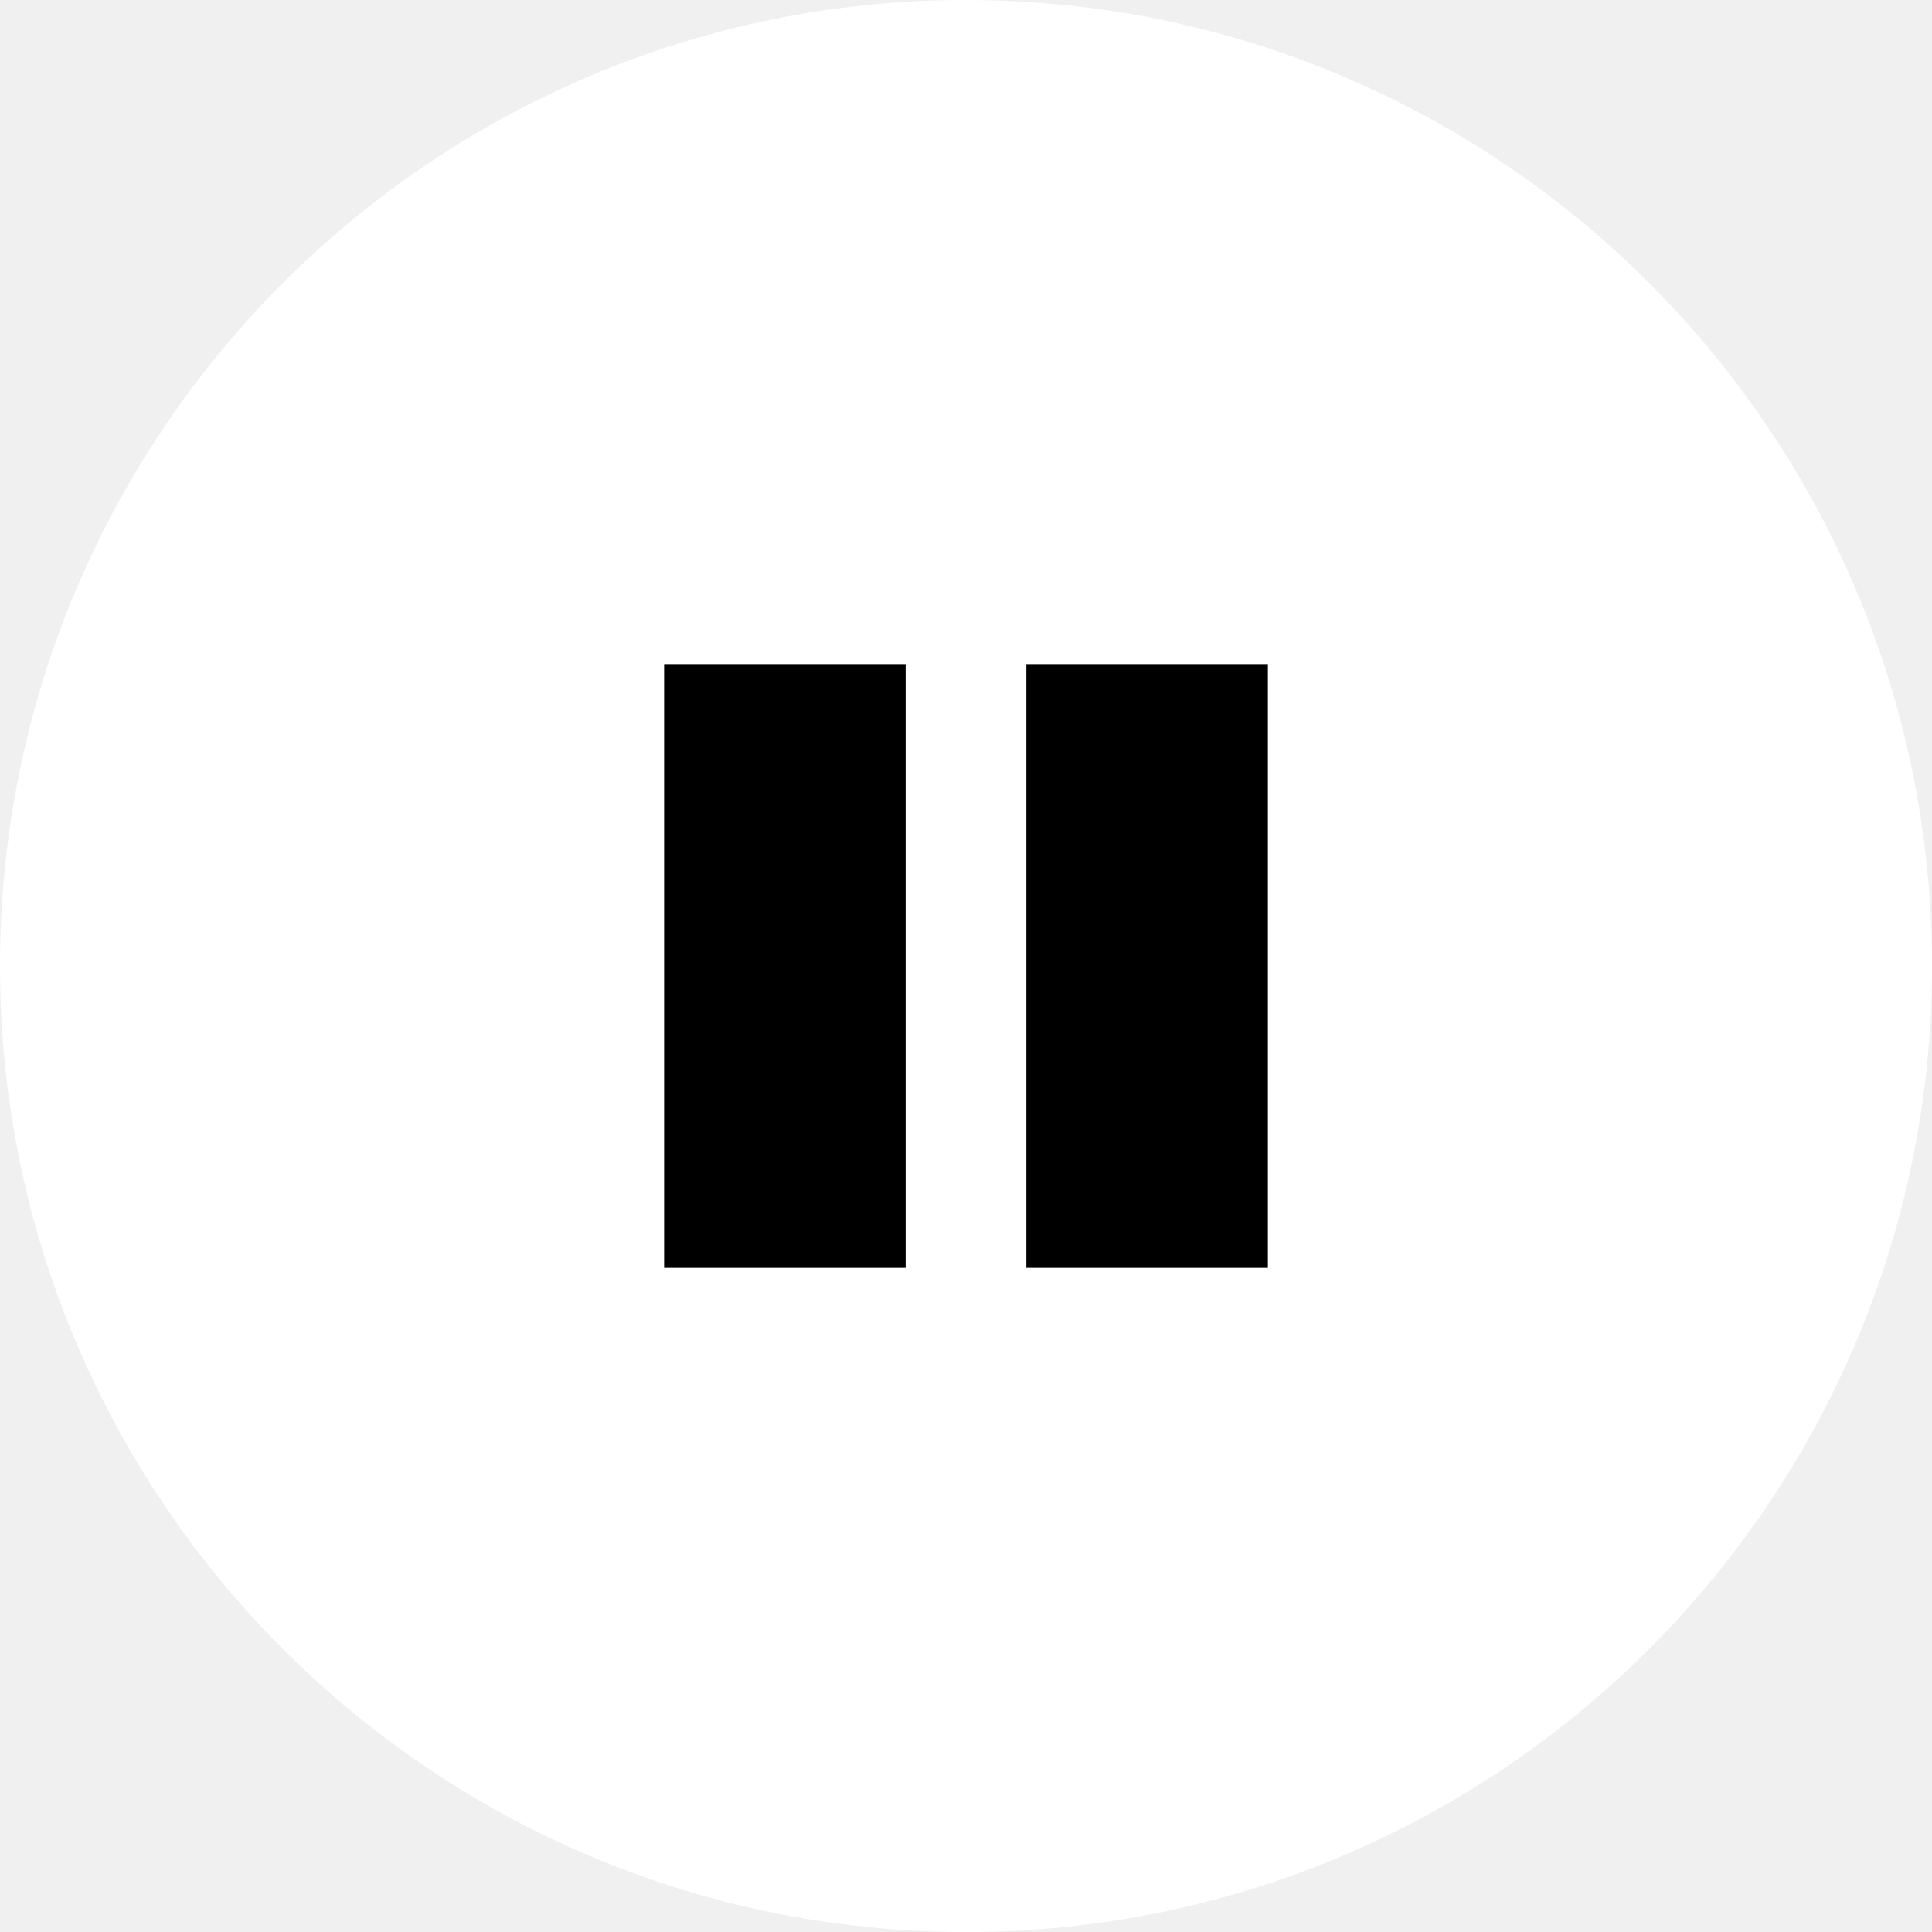
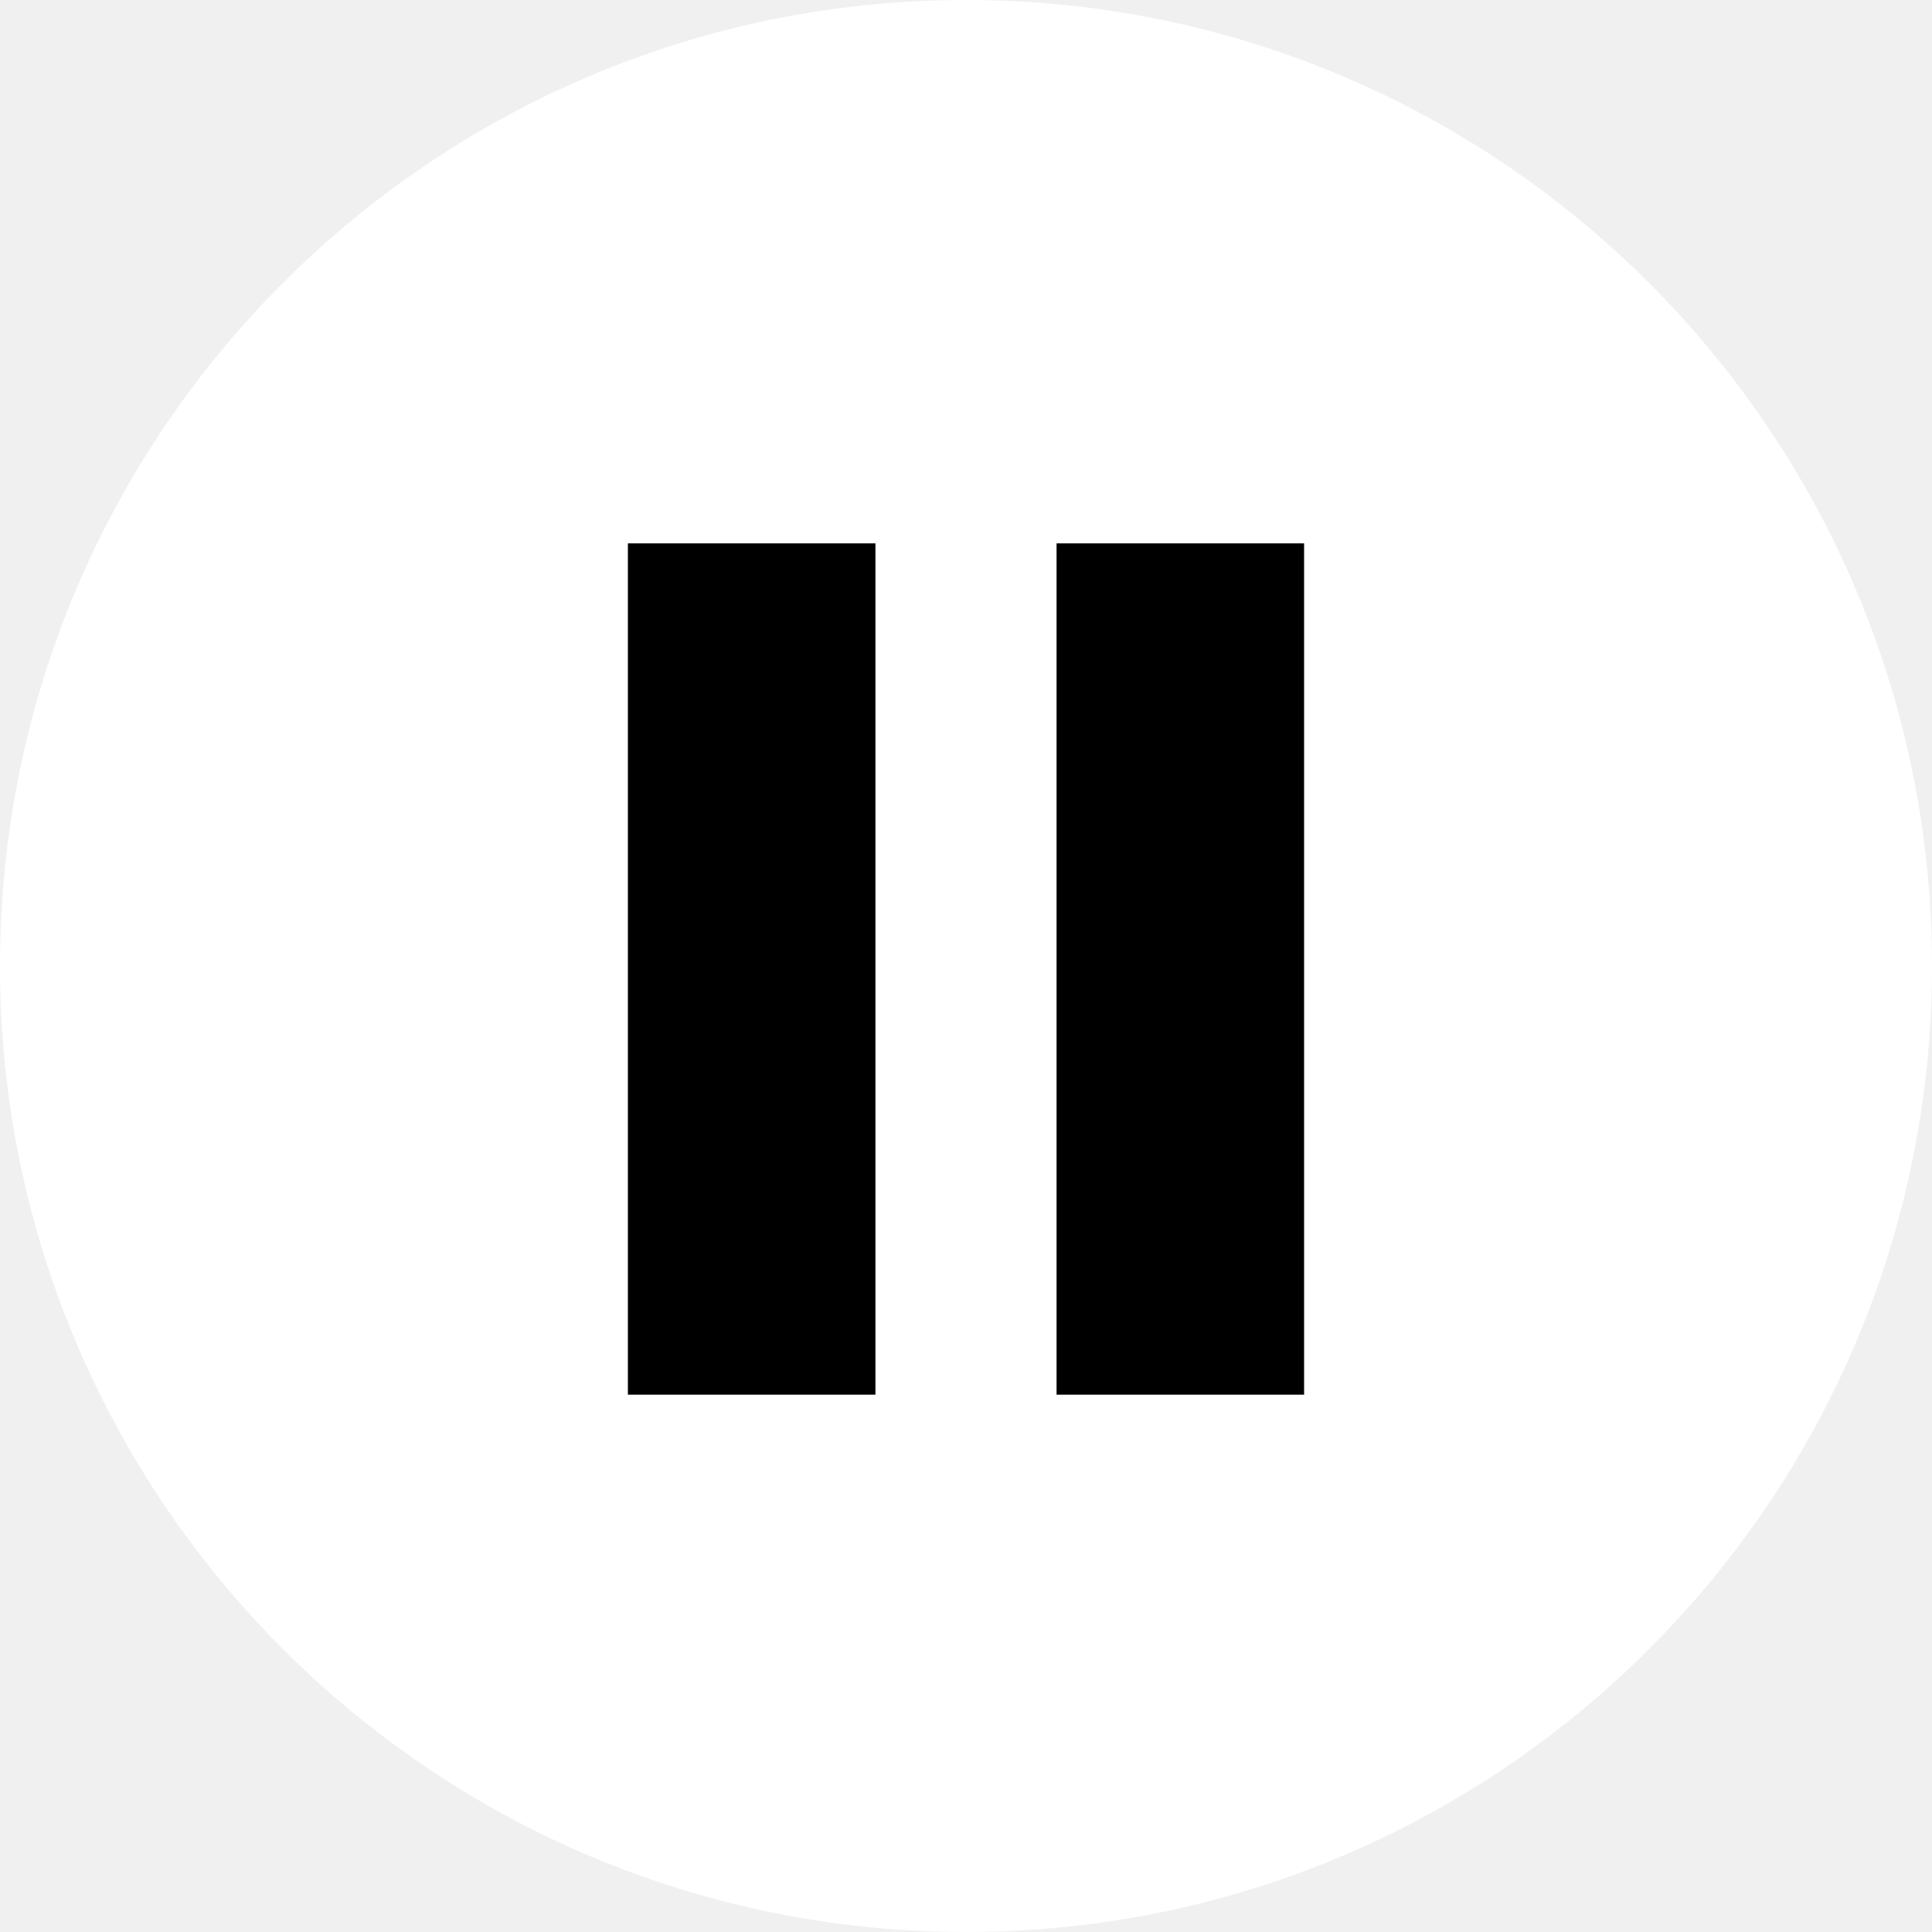
- <svg xmlns="http://www.w3.org/2000/svg" width="32" height="32" viewBox="0 0 32 32" fill="none">
+ <svg xmlns="http://www.w3.org/2000/svg" version="1.1" id="Layer_1" x="0px" y="0px" viewBox="0 0 32 32" style="enable-background:new 0 0 32 32;" xml:space="preserve">
  <circle cx="16" cy="16" r="16" fill="white" />
-   <rect x="11" y="11" width="4" height="10" fill="black" />
-   <rect x="17" y="11" width="4" height="10" fill="black" />
+   <g>
+     <rect x="10.4" y="9" width="4.1" height="14.1" fill="black" />
+     <rect x="17.5" y="9" width="4.1" height="14.1" fill="black" />
+   </g>
</svg>
